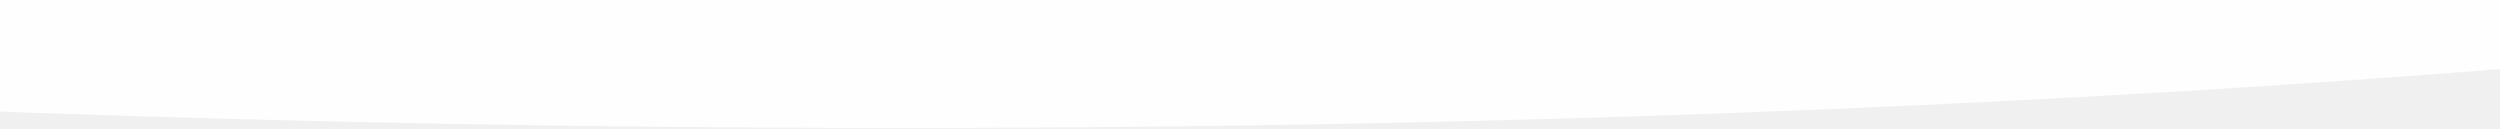
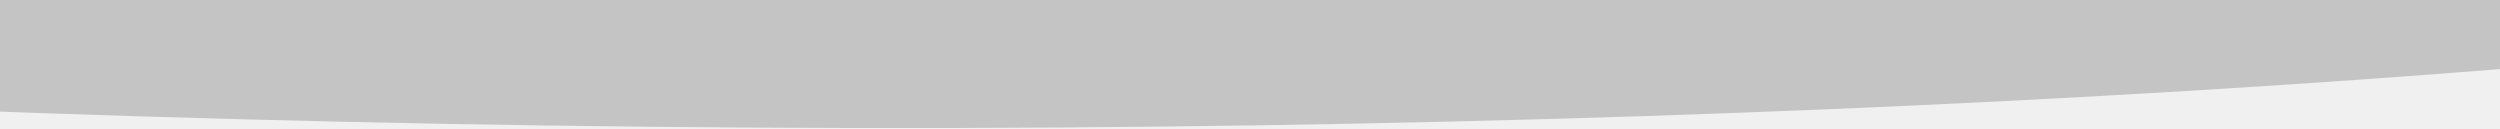
- <svg xmlns="http://www.w3.org/2000/svg" width="1630" height="84" viewBox="0 0 1630 84">
+ <svg xmlns="http://www.w3.org/2000/svg" version="1.1" id="Layer_1" x="0px" y="0px" viewBox="0 0 1630 84" style="enable-background:new 0 0 1630 84;" xml:space="preserve">
+   <style type="text/css">
+ 	.st0{opacity:0.9;}
+ 	.st1{fill:#BFBFBF;}
+ </style>
  <g>
-     <g opacity=".9">
-       <path fill="#fff" d="M2912.73-299.33C2908.378-62.99 1735.173 107.183 292.303 80.762c-1442.872-26.419-2609.024-239.43-2604.677-475.77 4.35-236.342 1177.553-406.516 2620.424-380.096C1750.922-748.683 2917.077-535.67 2912.73-299.33z" />
+     <g class="st0">
+       <path class="st1" d="M2912.7-299.3C2908.4-63,1735.2,107.2,292.3,80.8c-1442.9-26.4-2609-239.4-2604.7-475.8    c4.4-236.3,1177.6-406.5,2620.4-380.1C1750.9-748.7,2917.1-535.7,2912.7-299.3z" />
    </g>
  </g>
</svg>
